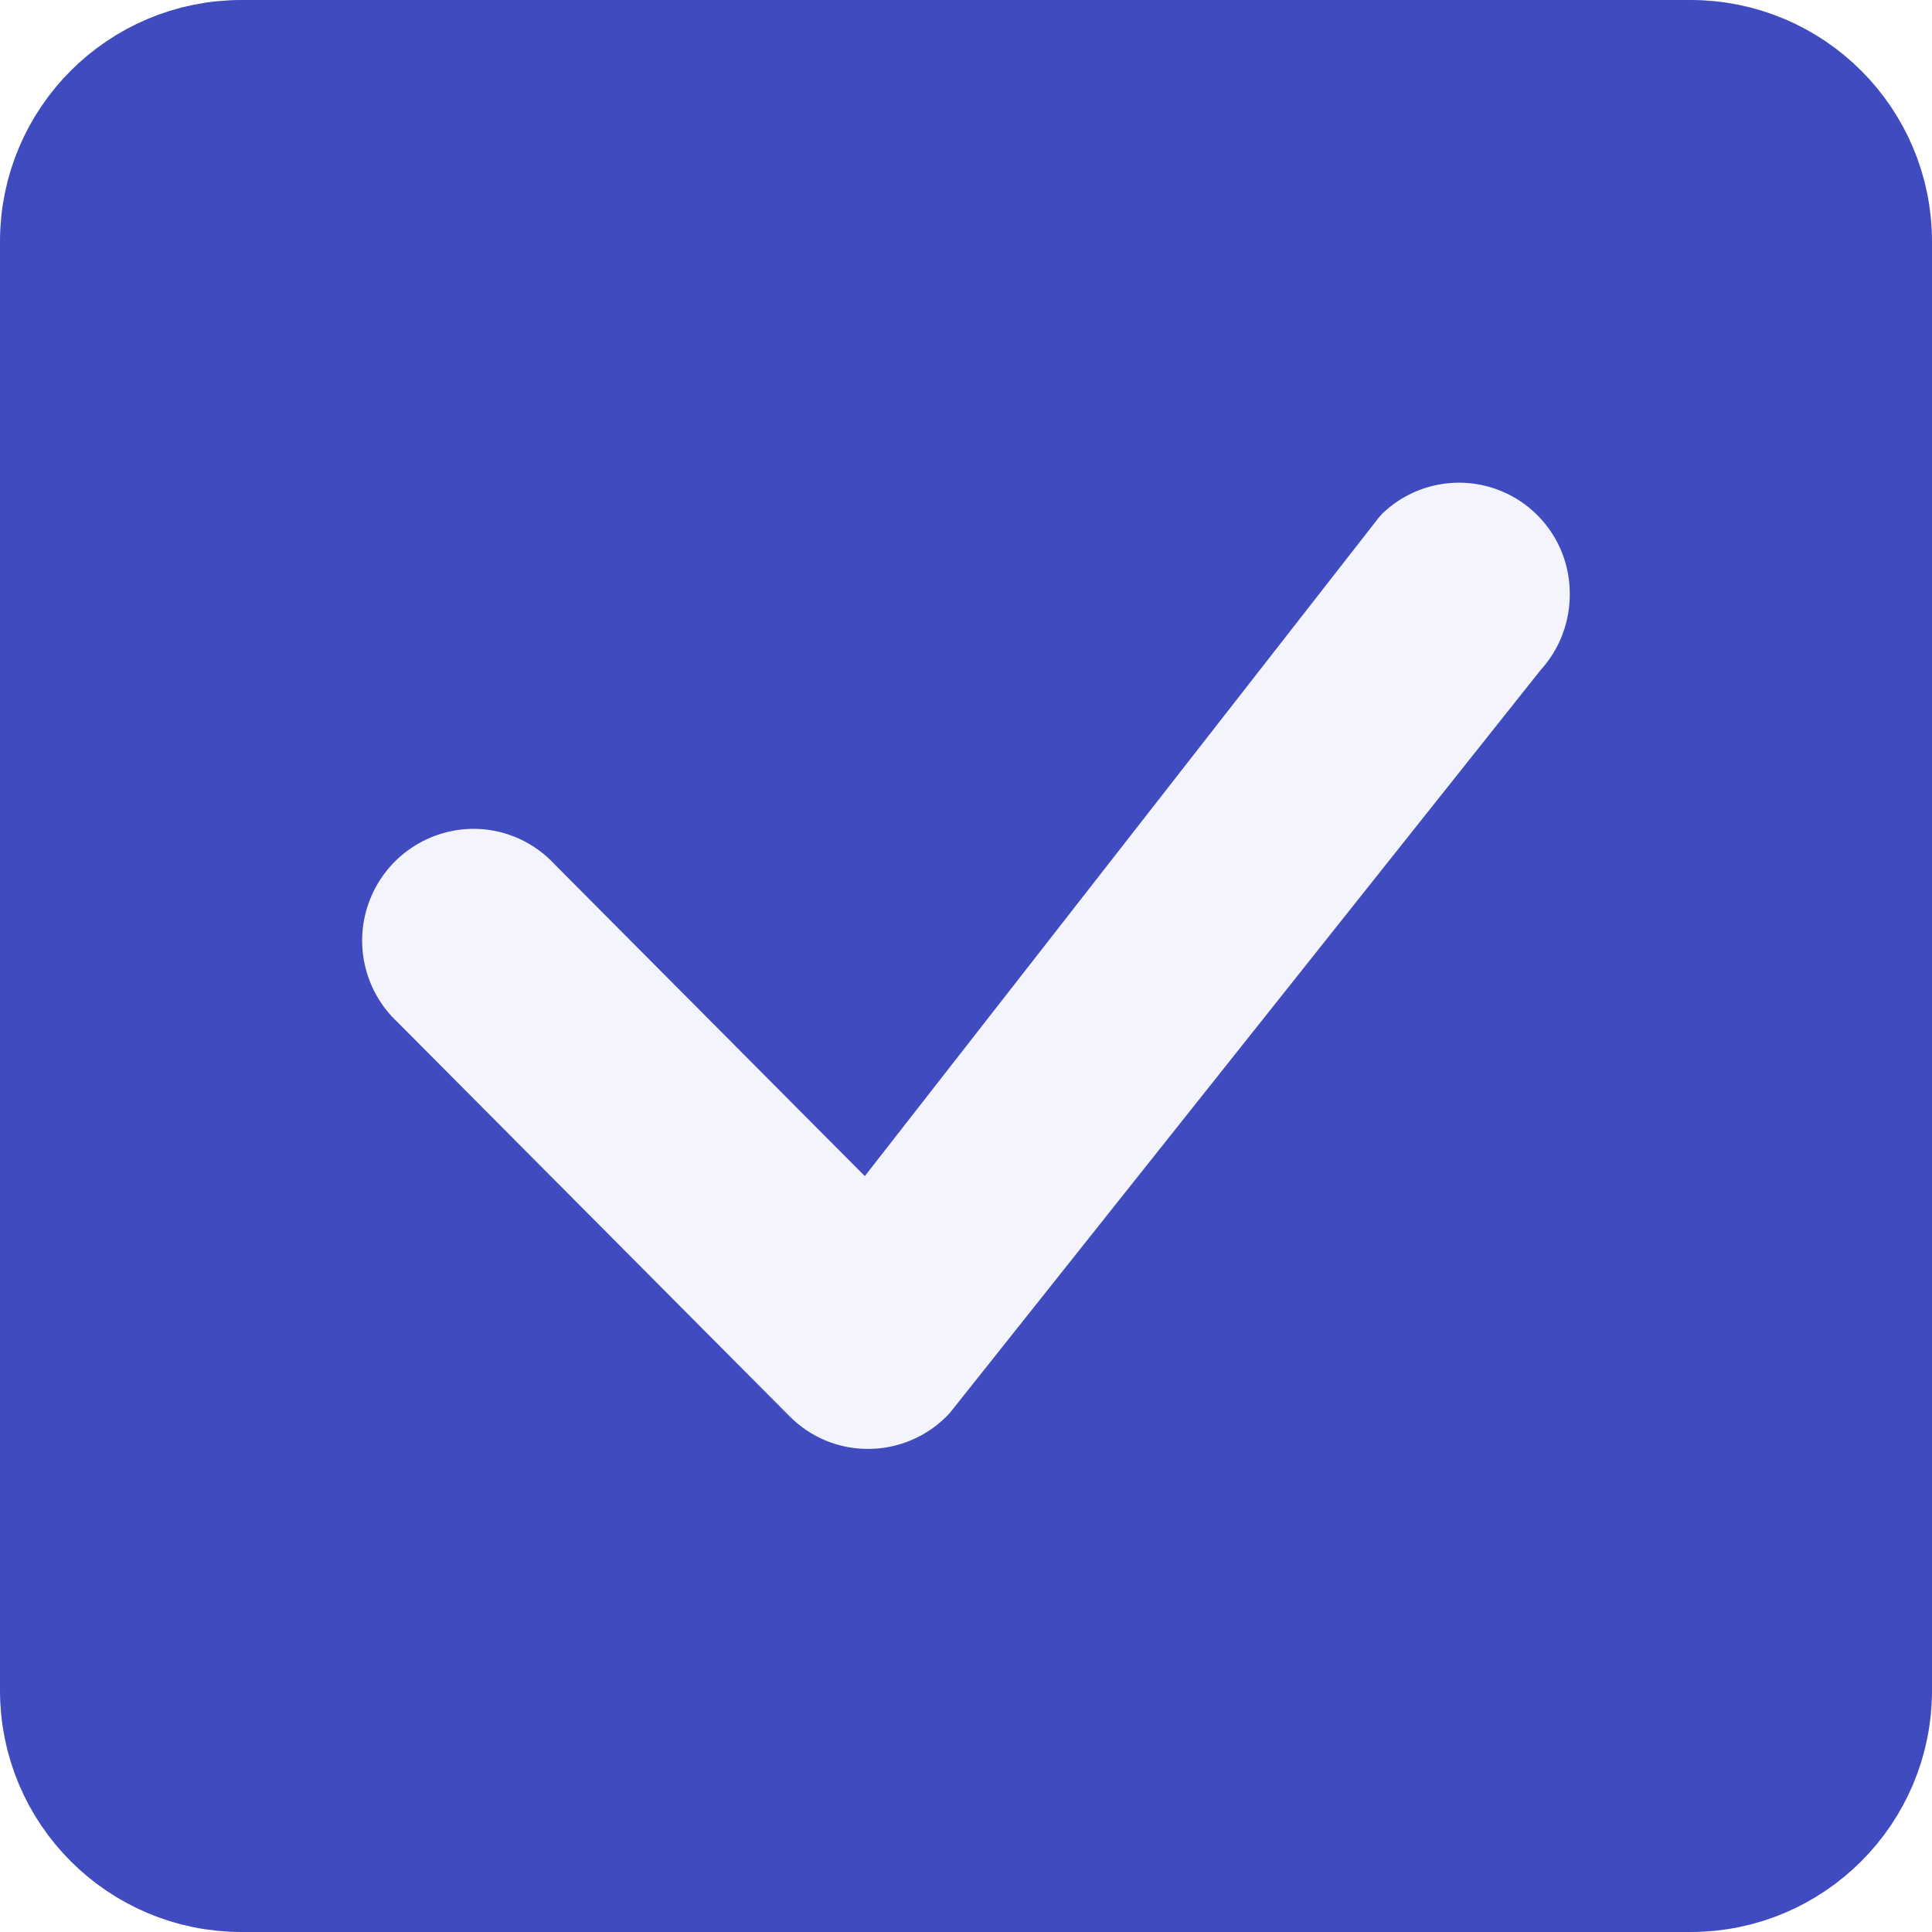
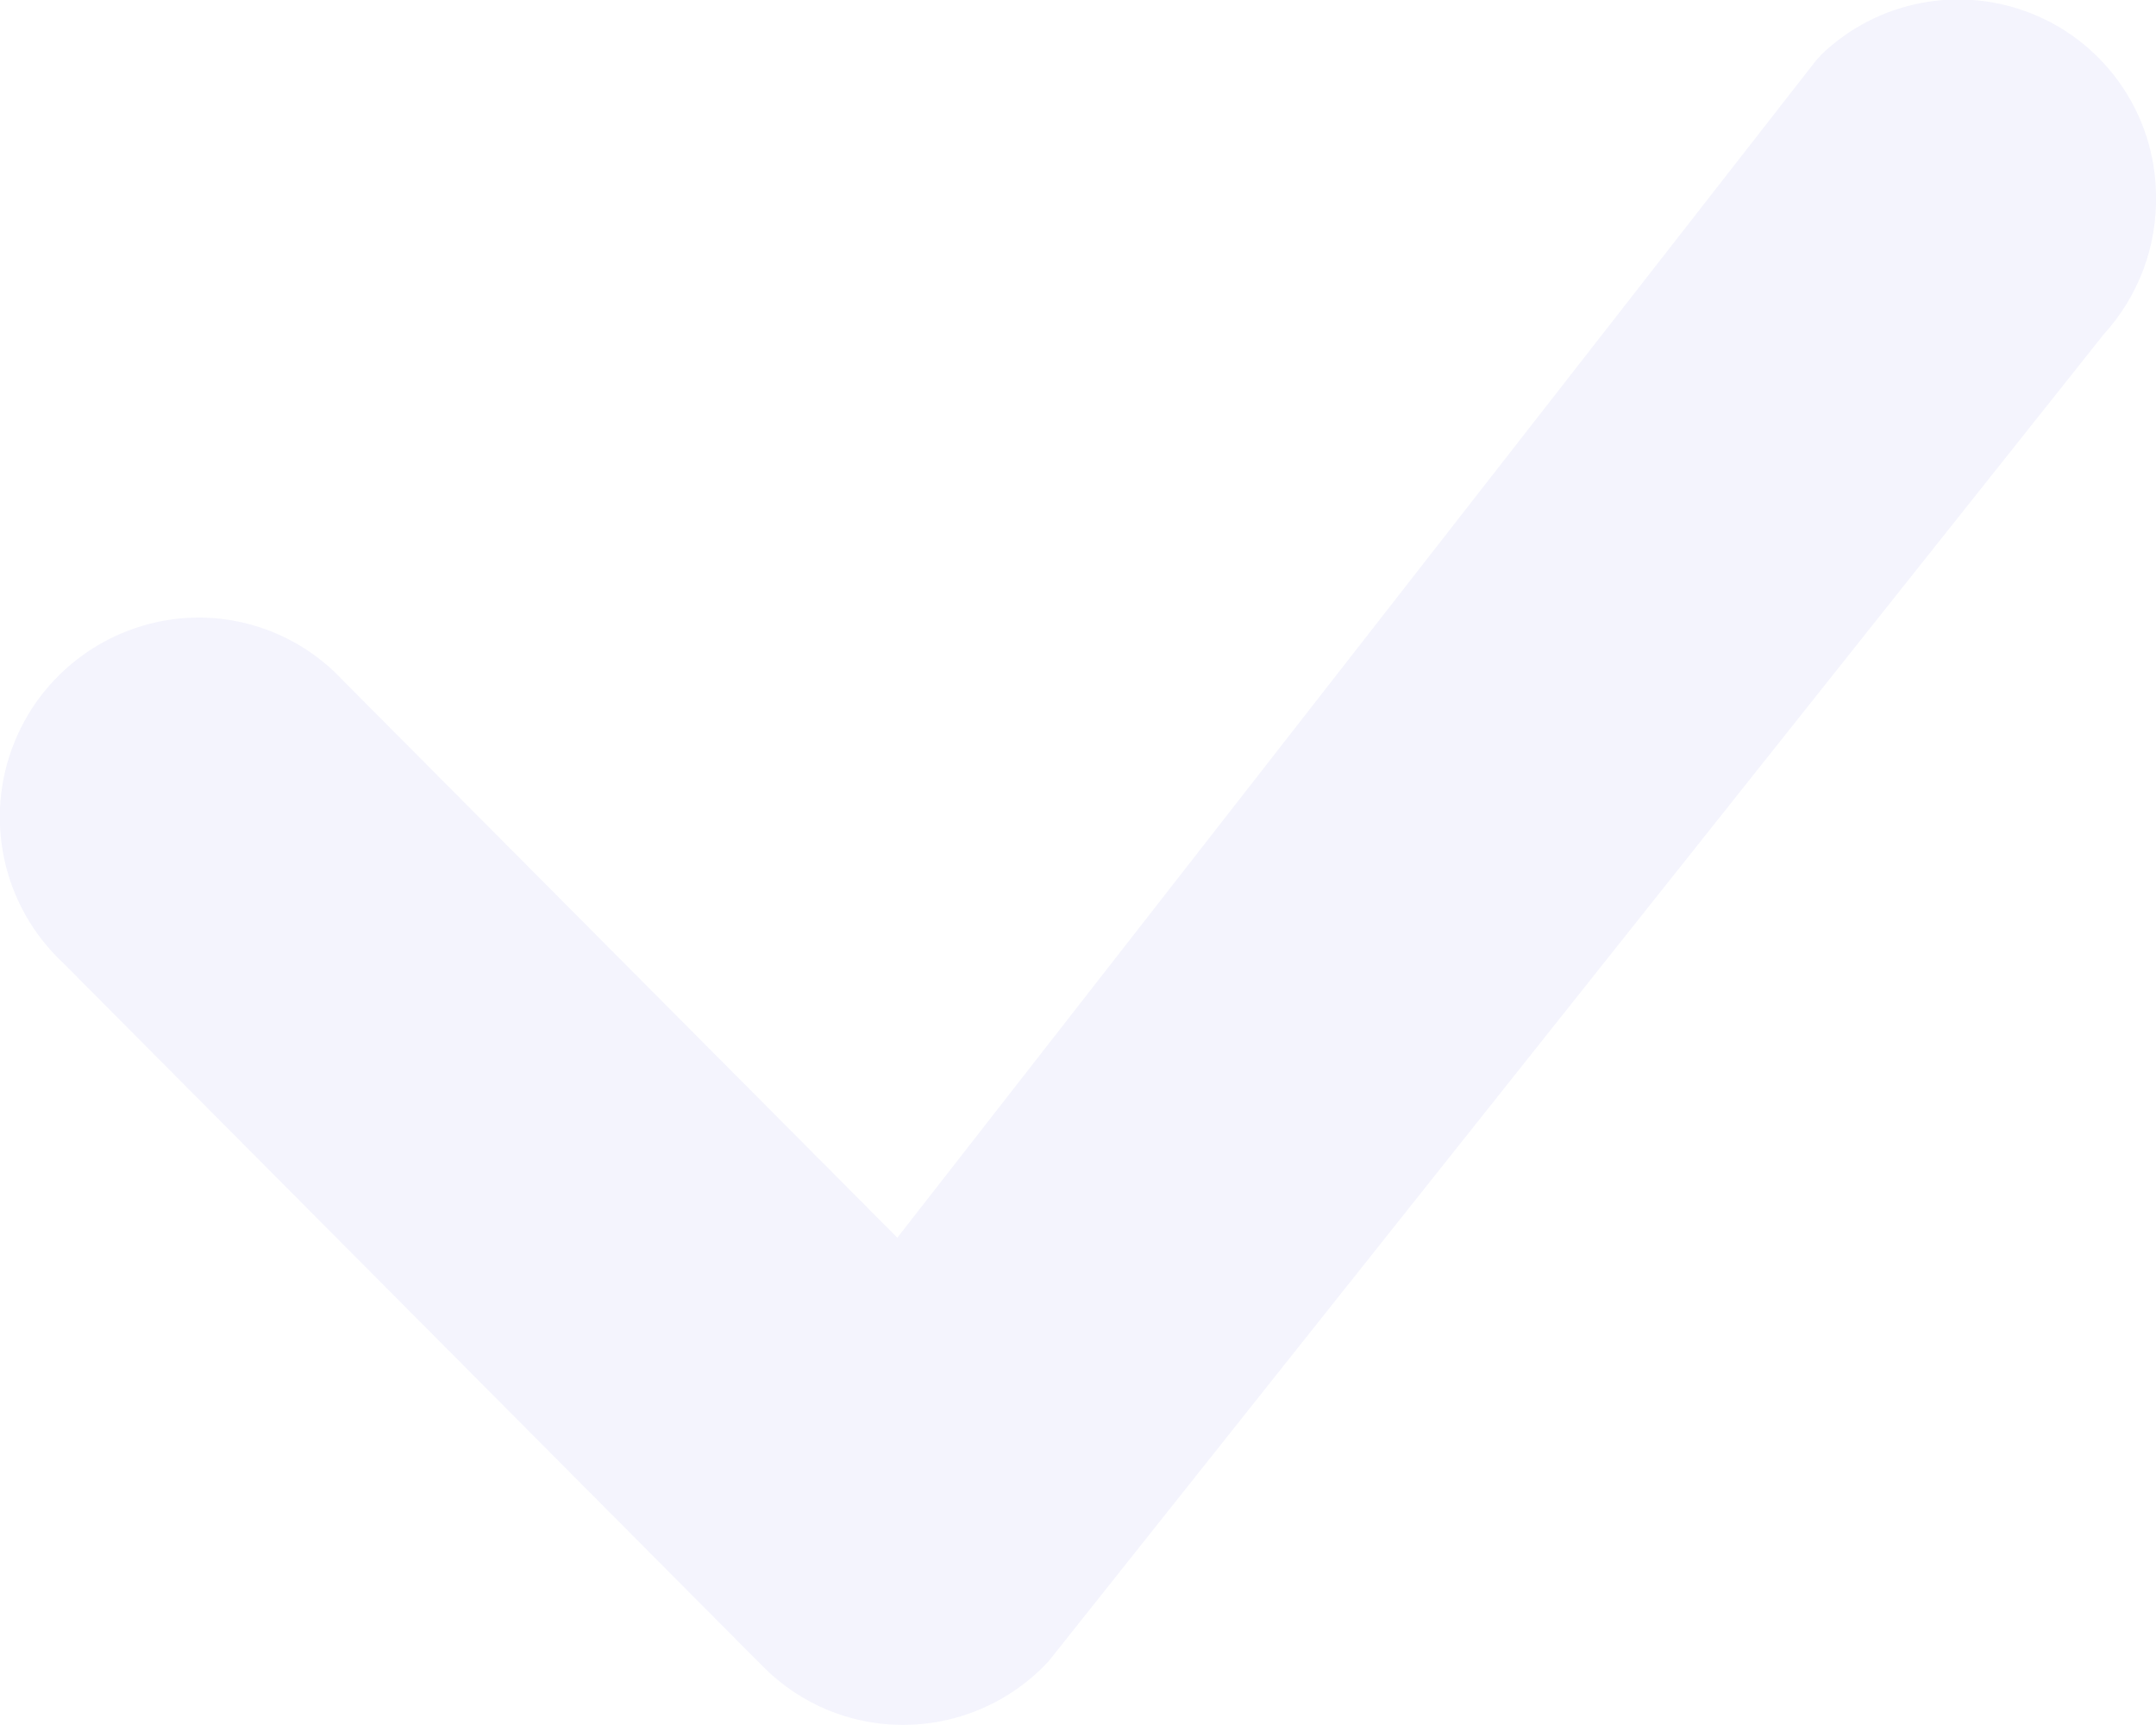
- <svg xmlns="http://www.w3.org/2000/svg" width="16" height="16" fill="none">
-   <rect width="15" height="15" x=".5" y=".5" fill="#404BBF" rx="1.5" />
-   <path fill="#F4F4FD" d="M11.446 4.255A.917.917 0 0 1 13 4.901a.928.928 0 0 1-.242.649l-4.894 6.154a.921.921 0 0 1-1.019.229.918.918 0 0 1-.306-.204L3.293 8.466a.925.925 0 0 1-.226-1.024.925.925 0 0 1 .87-.578.916.916 0 0 1 .656.294L7.162 9.74l4.26-5.458a.311.311 0 0 1 .025-.027h-.001Z" />
-   <rect width="15" height="15" x=".5" y=".5" stroke="#404BBF" rx="1.5" />
+ <svg xmlns="http://www.w3.org/2000/svg" width="10" height="8" fill="none">
+   <path fill="#F4F4FD" d="M8.446.255A.917.917 0 0 1 10 .901a.928.928 0 0 1-.242.649L4.864 7.704a.92.92 0 0 1-1.019.229.92.92 0 0 1-.306-.204L.293 4.466a.925.925 0 0 1-.226-1.024.925.925 0 0 1 .87-.578.916.916 0 0 1 .656.294L4.162 5.74 8.422.282a.329.329 0 0 1 .025-.027h-.001Z" />
</svg>
